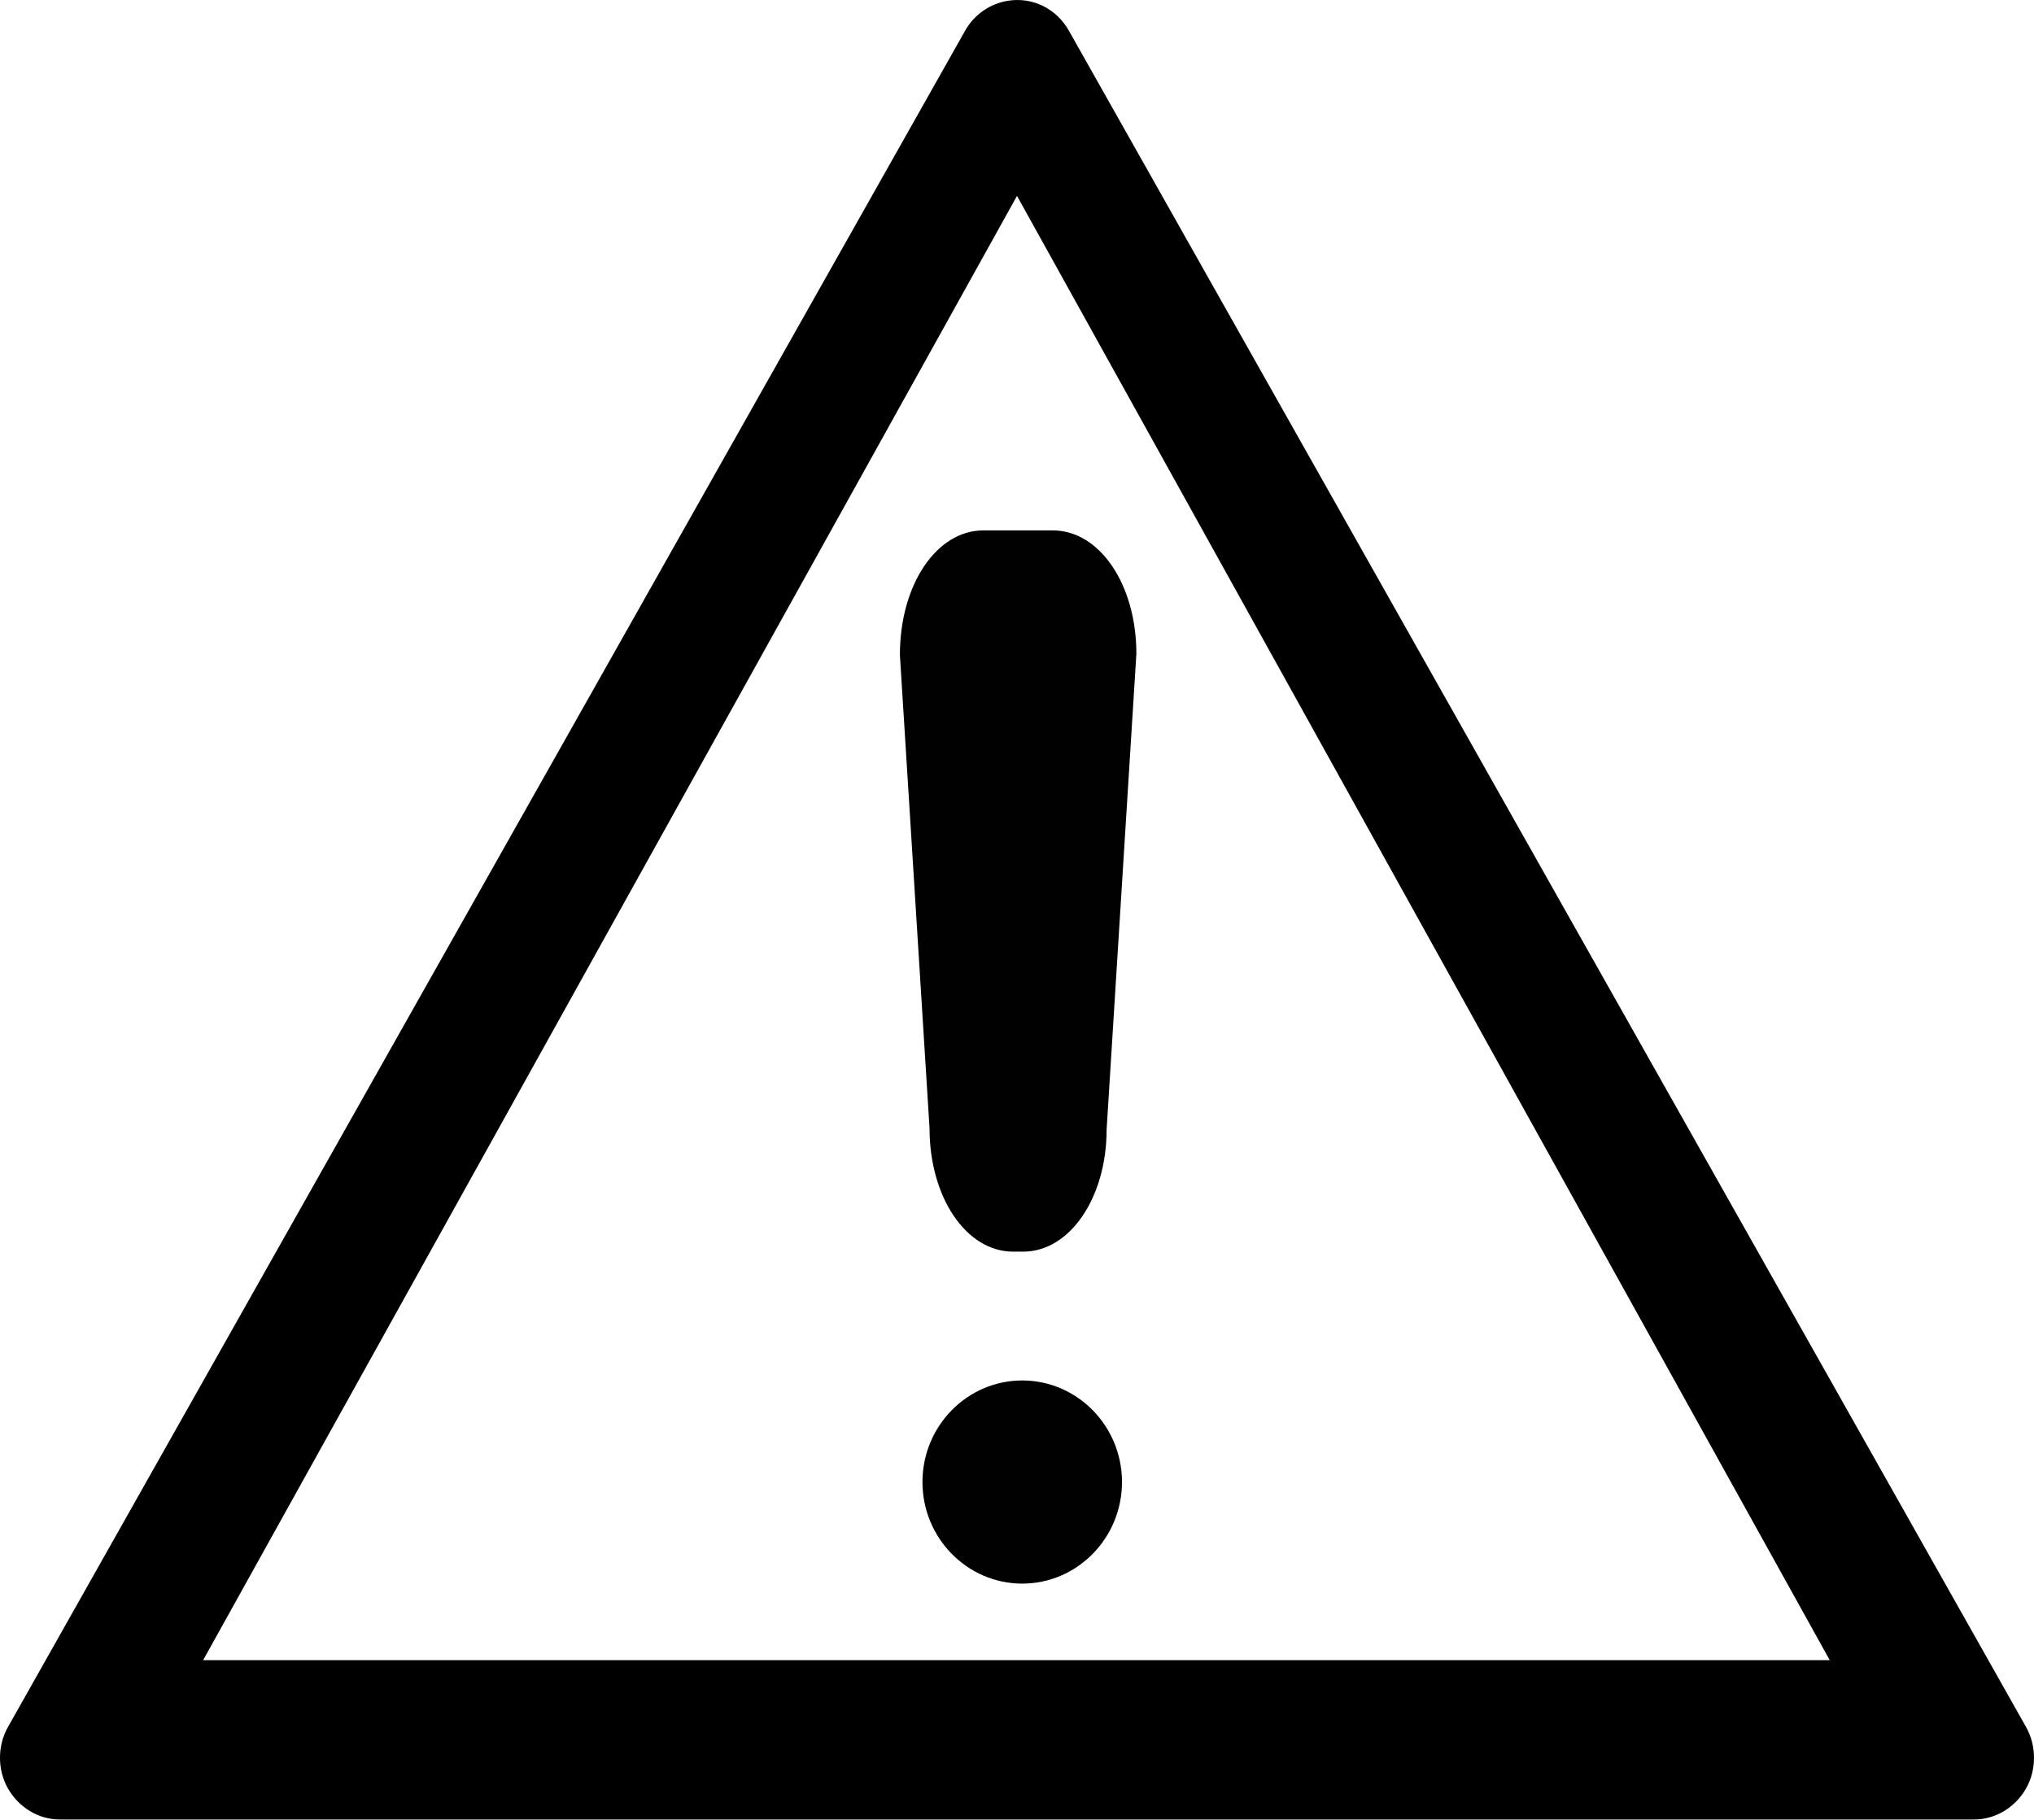
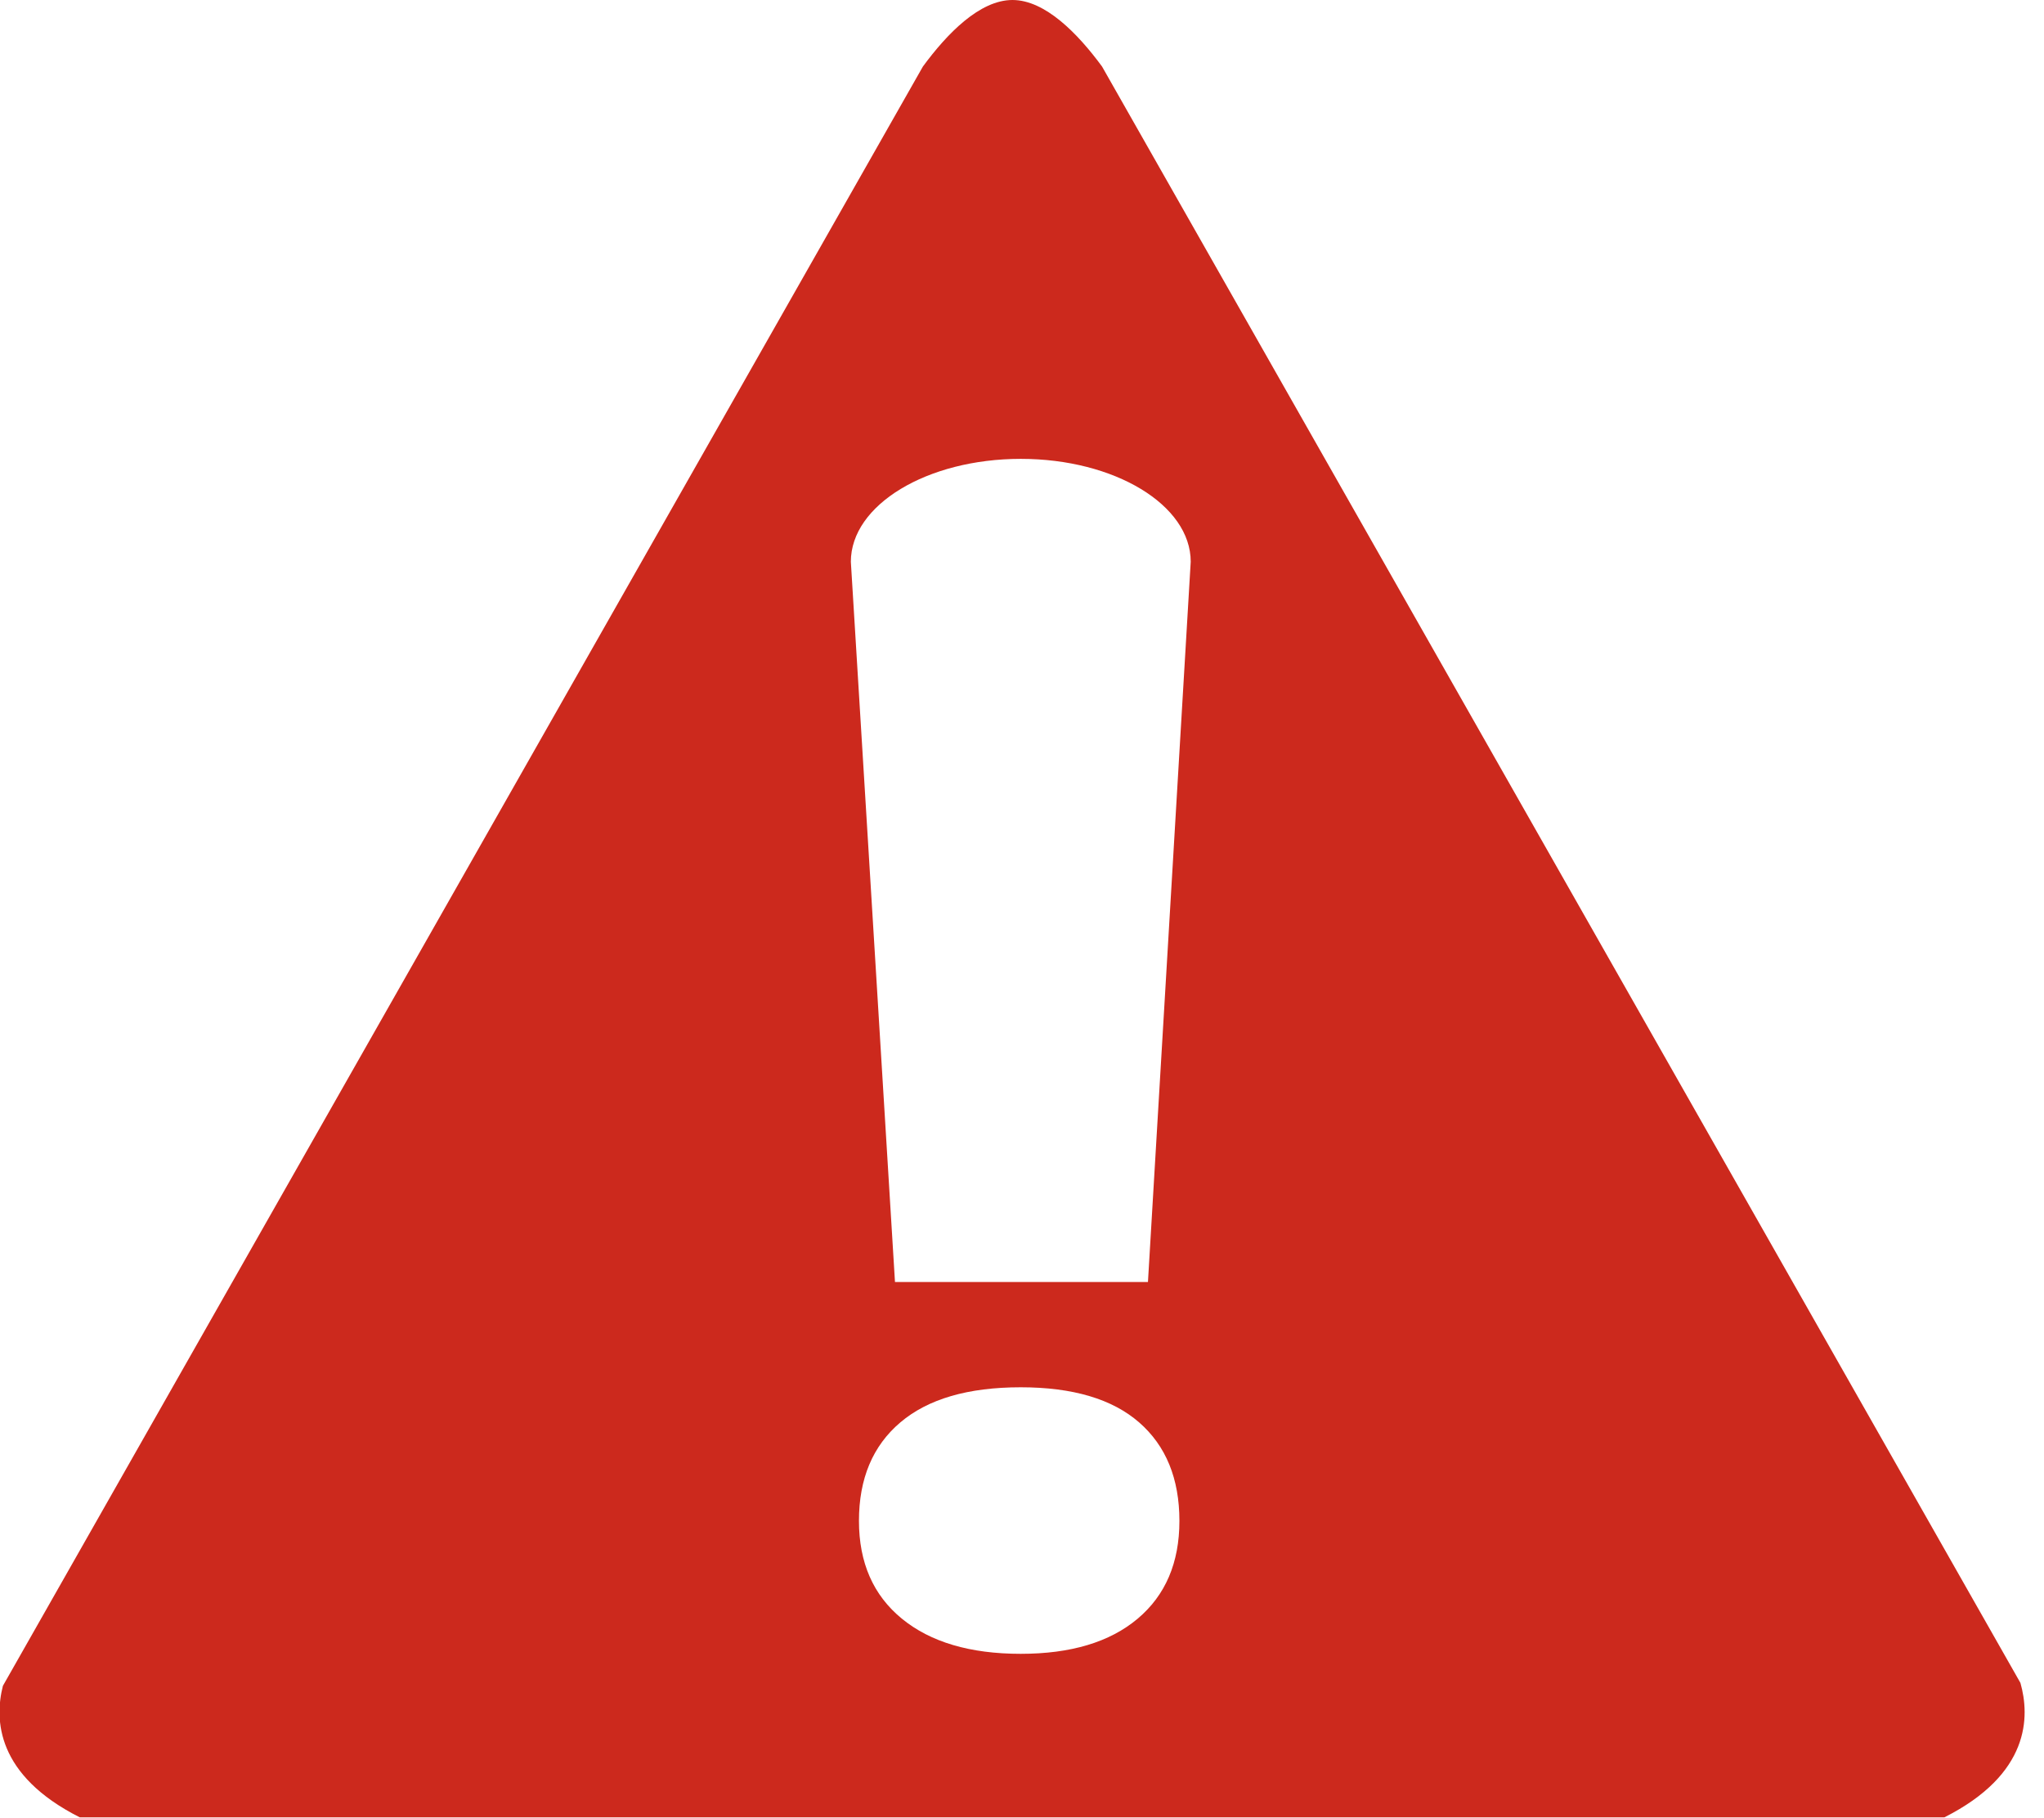
- <svg xmlns="http://www.w3.org/2000/svg" version="1.1" id="Layer_1" x="0px" y="0px" width="100px" height="89.455px" viewBox="-72.171 -24.494 100 89.455" enable-background="new -72.171 -24.494 100 89.455" xml:space="preserve">
-   <g>
-     <path d="M-22.615-24.457c-0.904,0.144-1.675,0.7-2.109,1.476l-47.06,83.402c-0.516,0.918-0.517,2.096,0,3.008   c0.524,0.926,1.494,1.532,2.551,1.532H24.89c1.055,0,2.028-0.606,2.552-1.532c0.516-0.912,0.516-2.09,0-3.008l-47.06-83.402   C-20.222-24.057-21.391-24.653-22.615-24.457 M-22.171-14.863l39.957,71.99h-79.97L-22.171-14.863z" />
-     <path fill="#010101" d="M-21.914,43.376c-2.705,0-4.905,2.24-4.905,4.994s2.2,4.994,4.905,4.994s4.905-2.24,4.905-4.994   S-19.209,43.376-21.914,43.376z" />
-     <path fill="#010101" d="M-20.408,1.583h-3.416c-2.302,0-4.106,2.666-4.104,6.128l1.457,23.264c0,3.403,1.805,6.068,4.109,6.068   h0.494c2.302,0,4.105-2.665,4.103-6.007l1.463-23.387C-16.301,4.249-18.105,1.583-20.408,1.583z" />
-   </g>
+ <svg xmlns="http://www.w3.org/2000/svg" version="1.1" id="Layer_1" x="0px" y="0px" width="90px" height="80px" viewBox="-66.978 -19.767 90 80" enable-background="new -66.978 -19.767 90 80" xml:space="preserve">
+   <path fill="#CC291D" d="M21.984,54.314l-40.438-71.153c-1.067-1.451-2.505-2.928-3.944-2.928c-1.44,0-2.876,1.476-3.943,2.928  l-40.509,71.282c-0.381,1.496-0.281,3.936,3.378,5.786c0.016,0,0.029,0.004,0.043,0.004h82.062  C22.41,58.329,22.405,55.798,21.984,54.314z M-16.886,51.488c-1.228,1.033-2.945,1.546-5.149,1.546  c-2.226,0-3.971-0.515-5.231-1.546c-1.261-1.031-1.891-2.467-1.891-4.306c0-1.86,0.607-3.305,1.822-4.335  c1.216-1.032,2.982-1.546,5.3-1.546c2.296,0,4.034,0.517,5.215,1.546c1.181,1.03,1.773,2.477,1.773,4.335  C-15.046,49.023-15.661,50.457-16.886,51.488z M-16.432,36.666h-11.139l-1.943-31.705c0-2.5,3.35-4.529,7.483-4.529  c4.132,0,7.482,2.028,7.482,4.529L-16.432,36.666z" />
</svg>
